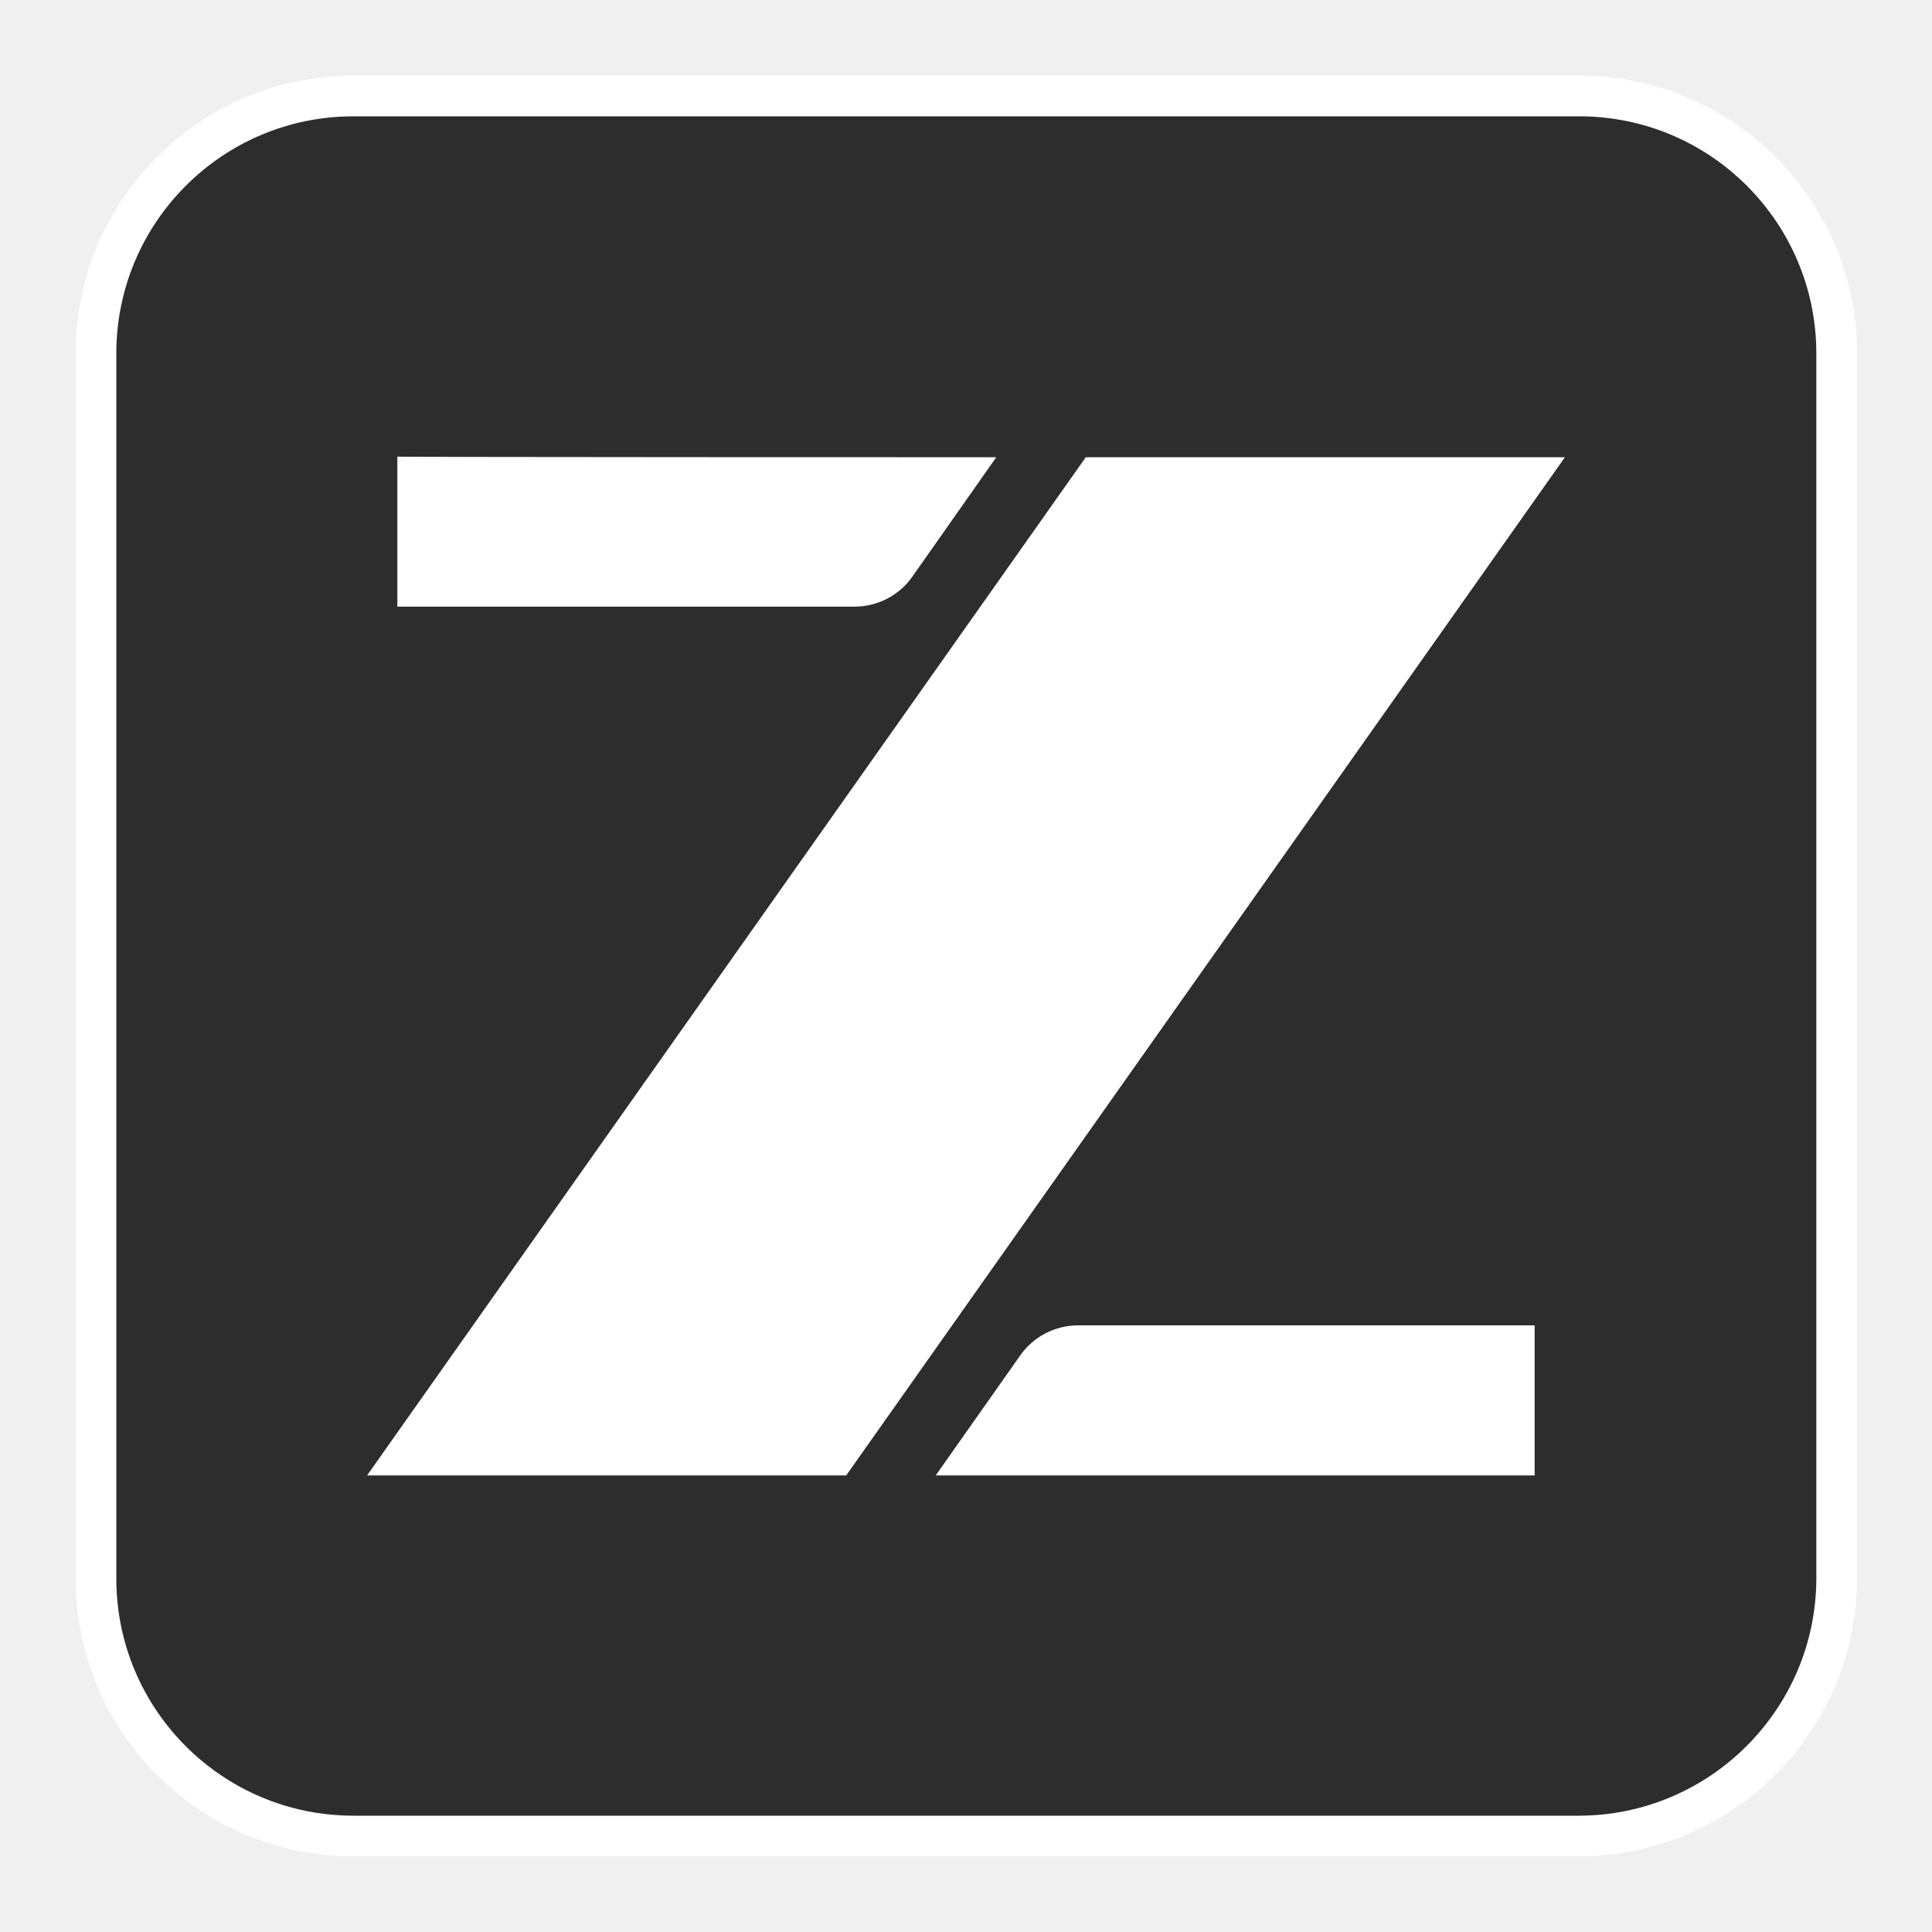
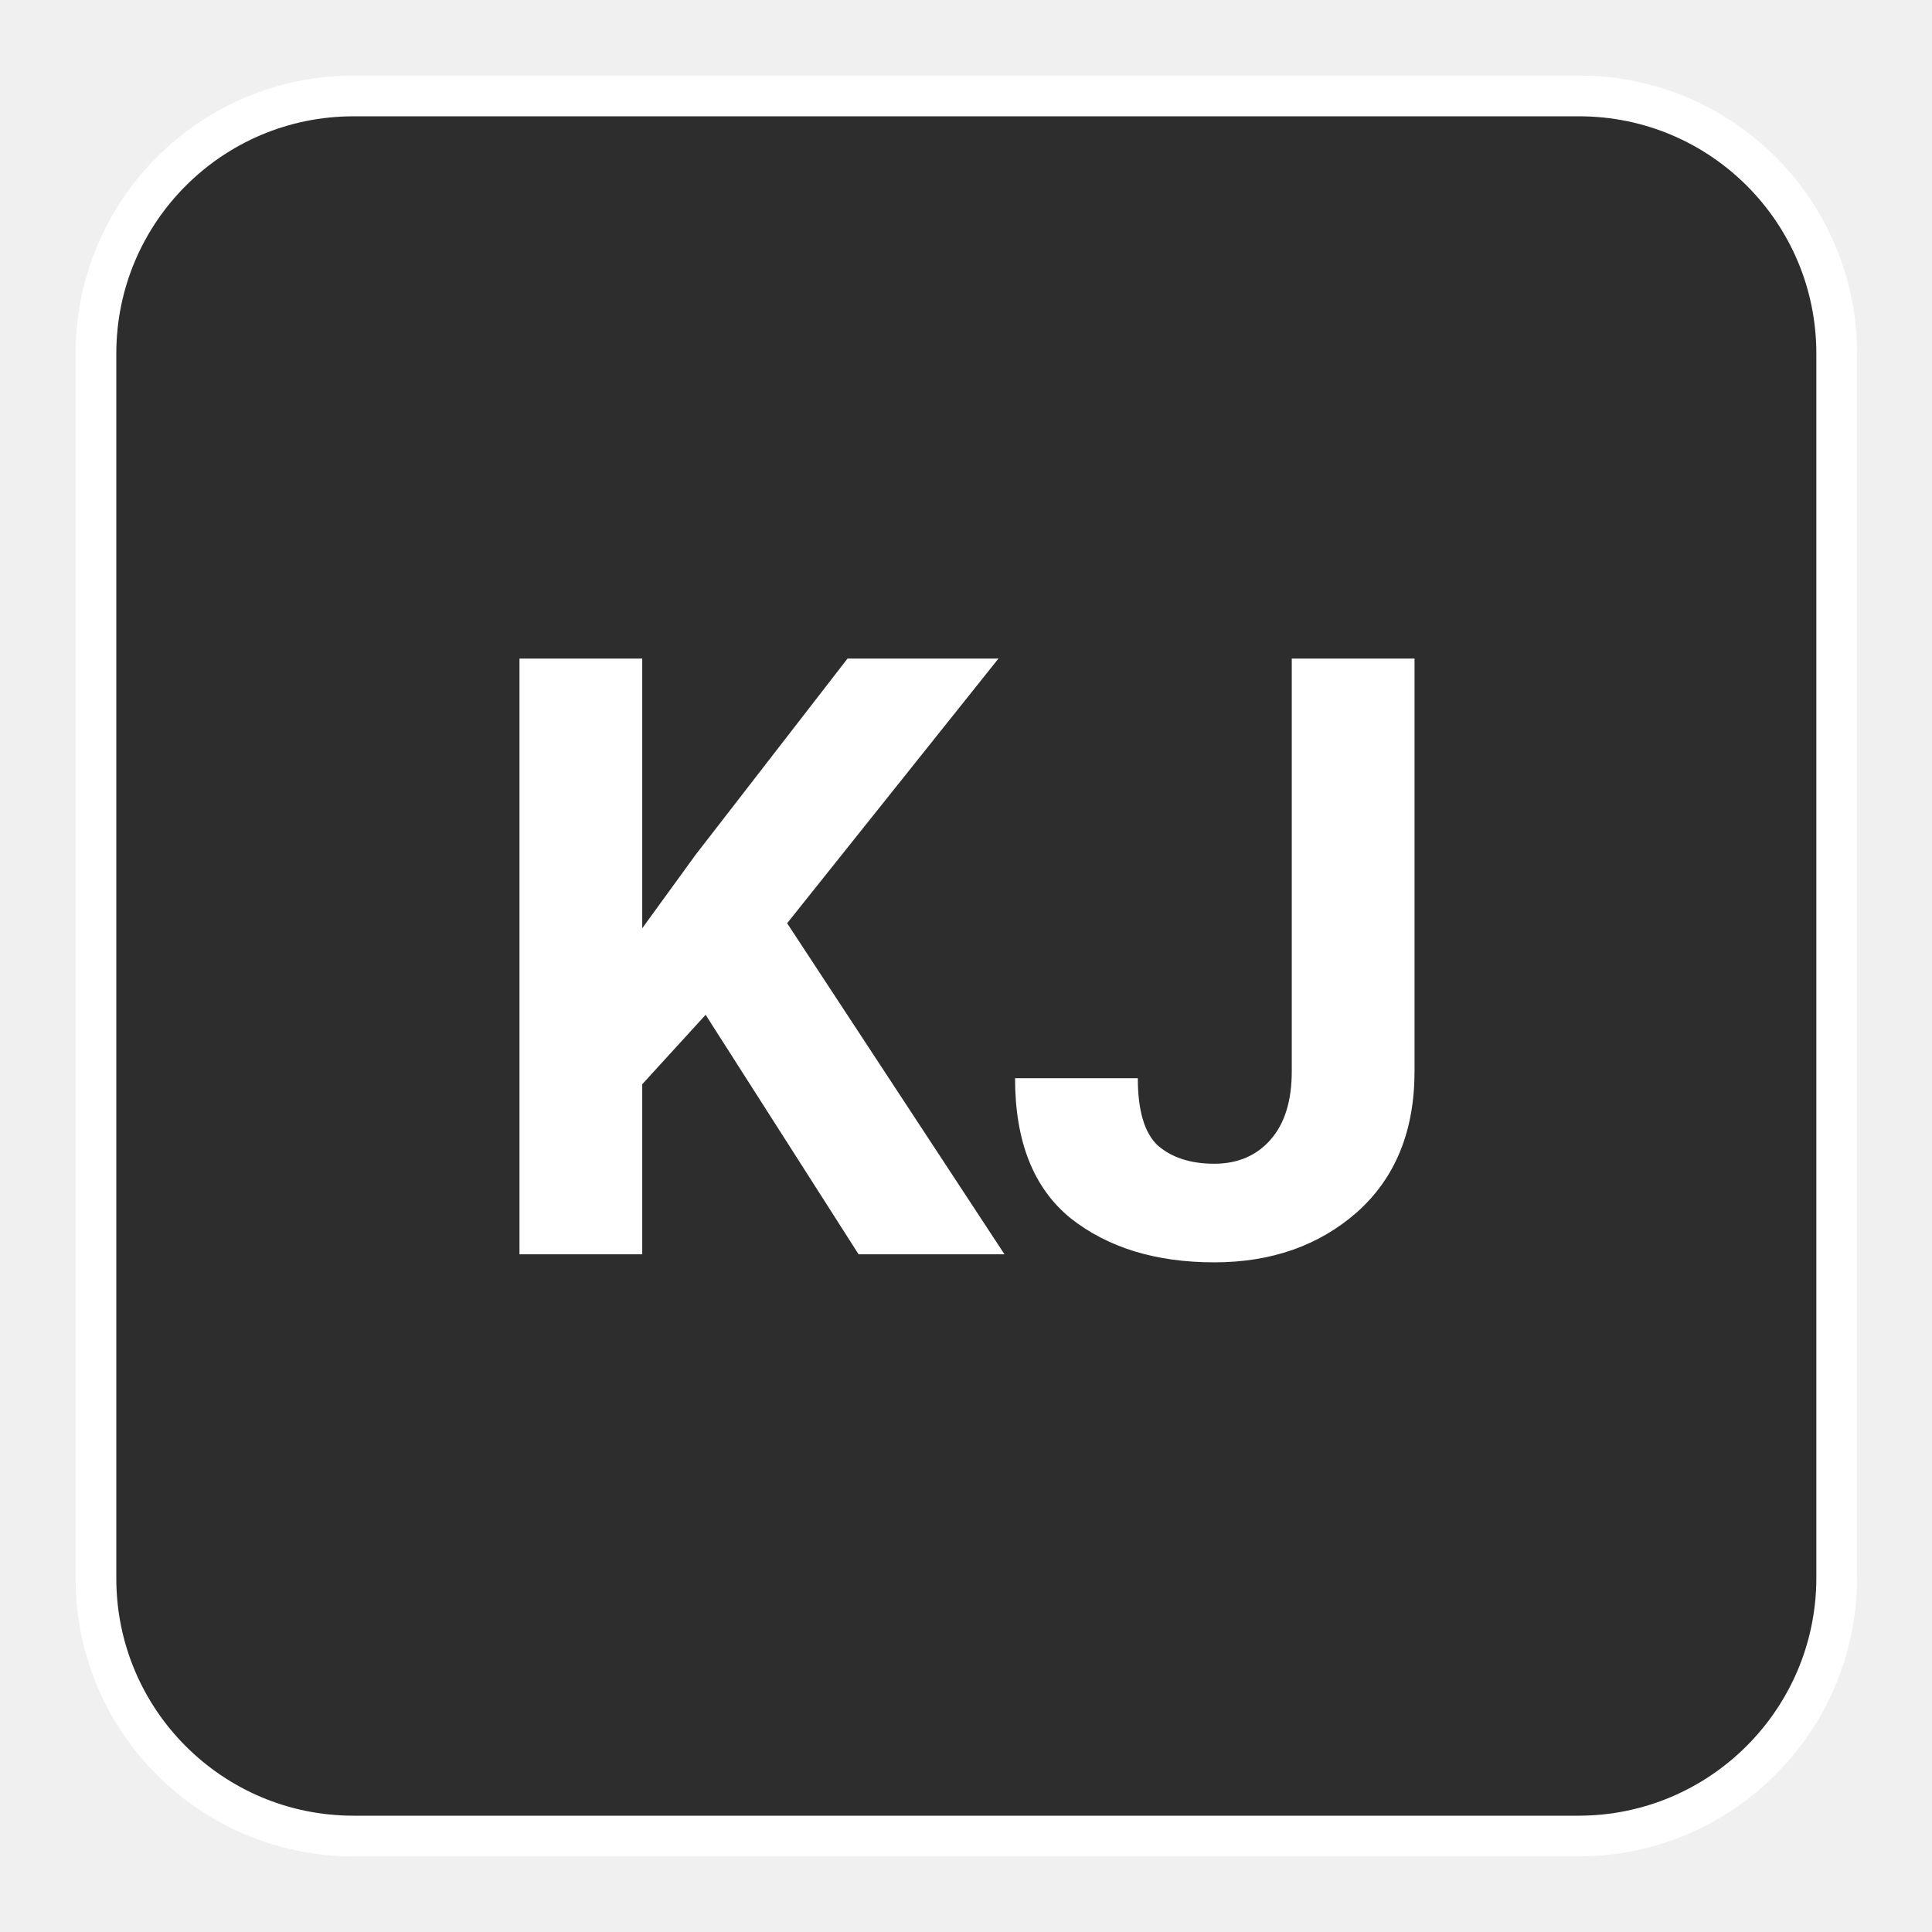
<svg xmlns="http://www.w3.org/2000/svg" version="1.1" x="0px" y="0px" viewBox="0 0 30 30" style="enable-background:new 0 0 30 30;" xml:space="preserve">
  <defs>
    <style type="text/css">
-     .st194{fill:#2D2D2D;stroke:#FFFFFF;stroke-width:0.632;stroke-miterlimit:10;}
-     .st23{fill:#FFFFFF;}
+       .st194{fill:#2D2D2D;stroke:#FFFFFF;stroke-width:0.632;stroke-miterlimit:10;}
+       .st23{fill:#FFFFFF; font-family: -apple-system, BlinkMacSystemFont, "Segoe UI", Roboto, Helvetica, Arial, sans-serif; font-weight: bold; font-size: 13px;}

-     .z-breathe {
+       .KJ-breathe {
      animation: breathe 2.5s ease-in-out infinite;
-     }
+       }

-     @keyframes breathe {
+       @keyframes breathe {
      0%, 100% { opacity: 0.7; }
      50% { opacity: 1; }
-     }
-   </style>
+       }
+     </style>
  </defs>
  <g>
-     <path class="st194" d="M24.51,28.51H5.49c-2.21,0-4-1.79-4-4V5.49c0-2.21,1.79-4,4-4h19.03c2.21,0,4,1.79,4,4v19.03     C28.51,26.72,26.72,28.51,24.51,28.51z" />
-     <g class="z-breathe">
-       <path class="st23" d="M15.47,7.1l-1.3,1.85c-0.2,0.29-0.54,0.47-0.9,0.47h-7.1V7.09C6.16,7.1,15.47,7.1,15.47,7.1z" />
-       <polygon class="st23" points="24.3,7.1 13.14,22.91 5.7,22.91 16.86,7.1" />
-       <path class="st23" d="M14.53,22.91l1.31-1.86c0.2-0.29,0.54-0.47,0.9-0.47h7.09v2.33H14.53z" />
+     <path class="st194" d="M24.51,28.51H5.49c-2.21,0-4-1.79-4-4V5.49c0-2.21,1.79-4,4-4h19.03c2.21,0,4,1.79,4,4v19.03           C28.51,26.72,26.72,28.51,24.51,28.51z" />
+     <g class="KJ-breathe">
+       <text x="50%" y="53%" dominant-baseline="middle" text-anchor="middle" class="st23">KJ</text>
    </g>
  </g>
</svg>
